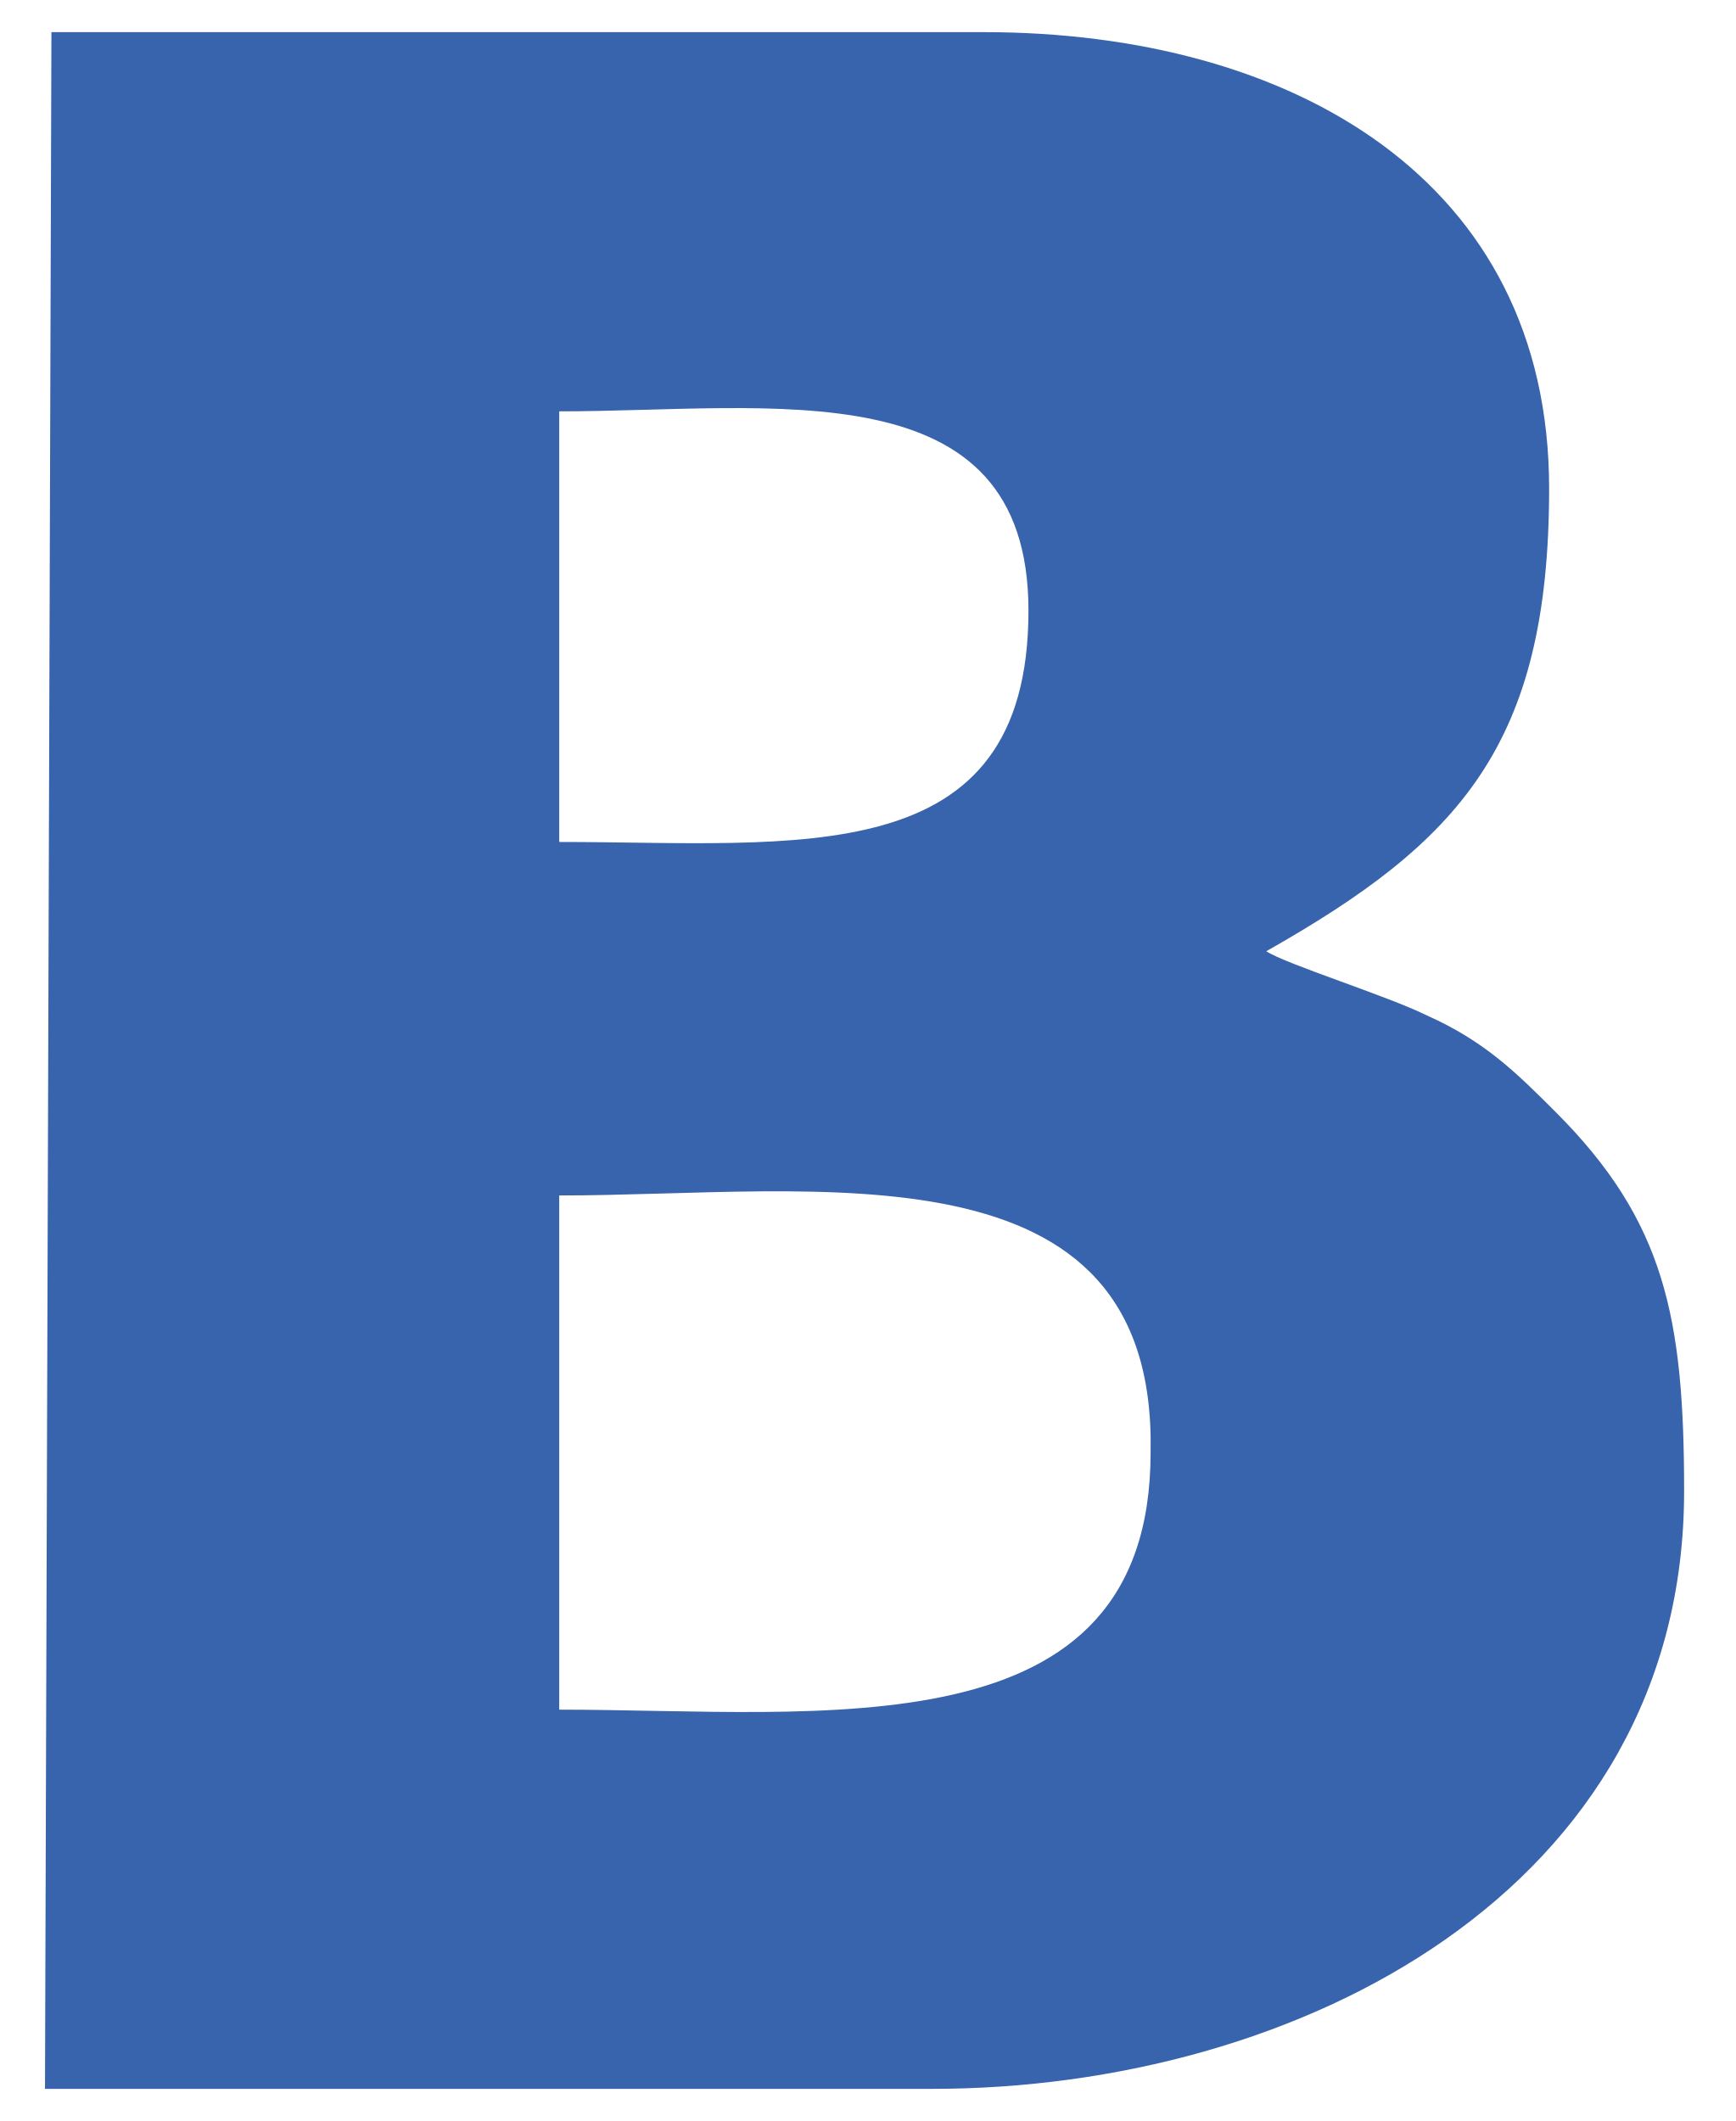
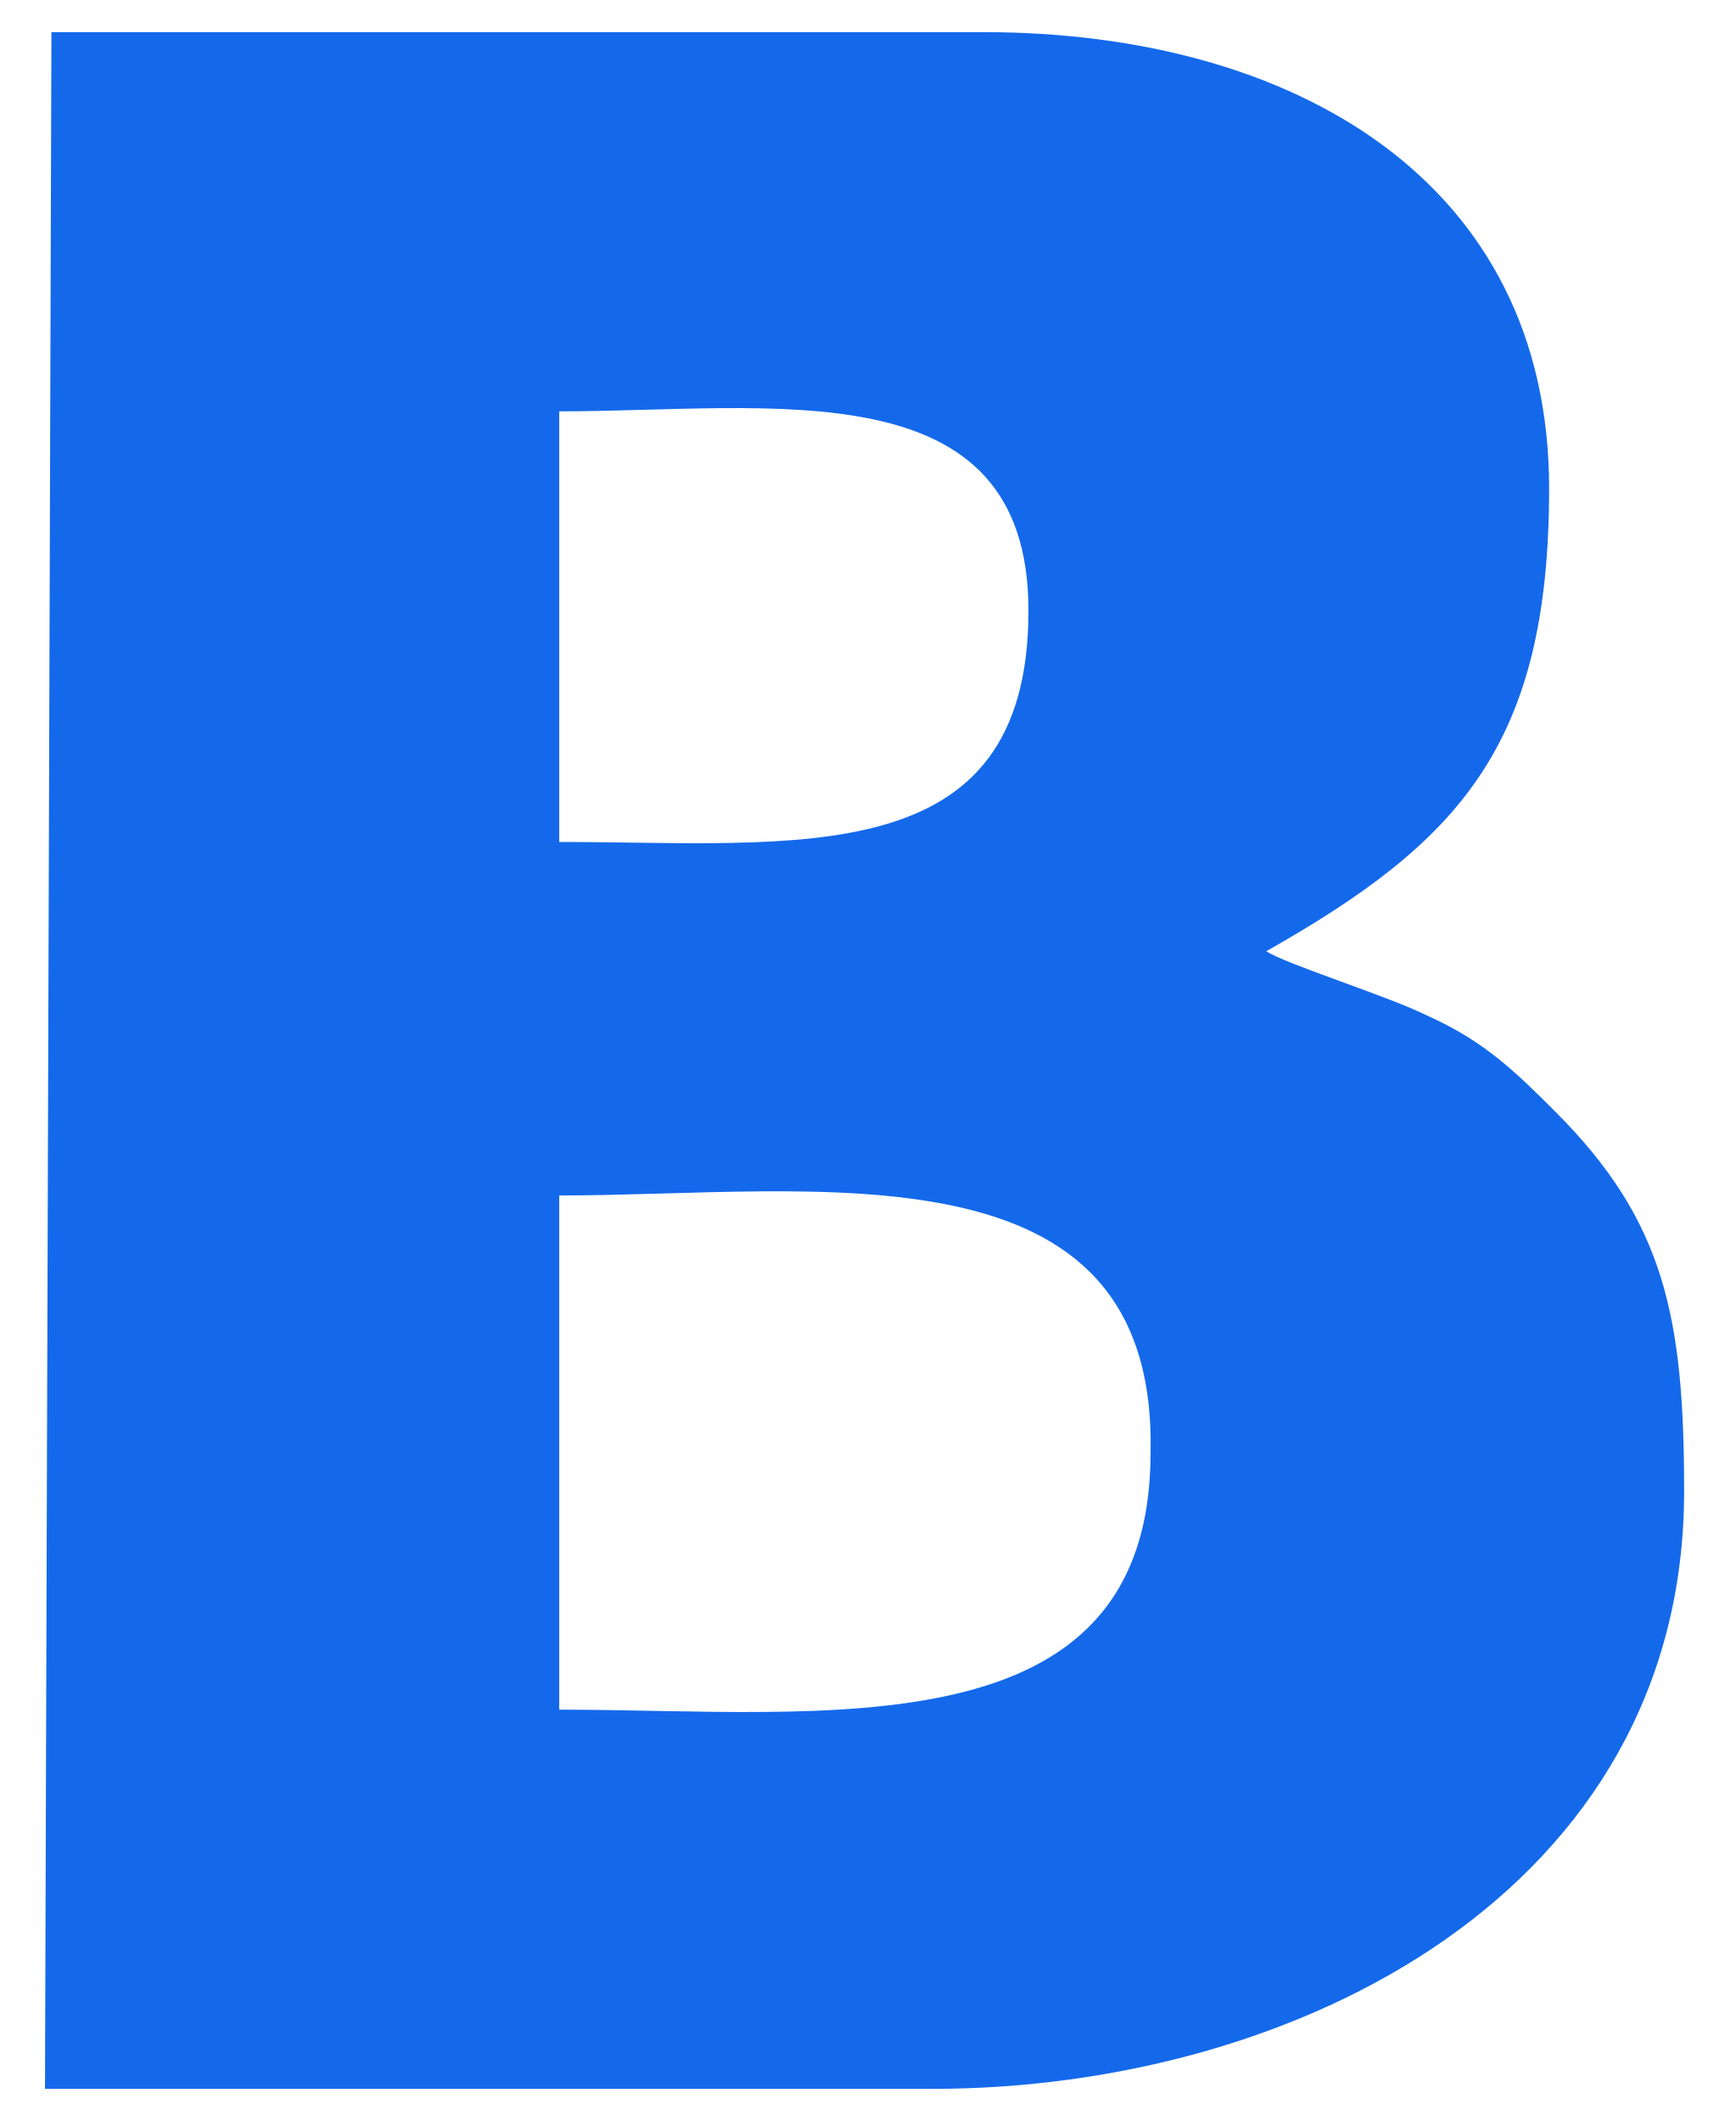
<svg xmlns="http://www.w3.org/2000/svg" version="1.1" id="Layer_1" x="0px" y="0px" viewBox="0 0 27 33" style="enable-background:new 0 0 27 33;" xml:space="preserve">
  <style type="text/css">
- 	.st0{fill-rule:evenodd;clip-rule:evenodd;fill:#3764AC;}
+ 	.st0{fill-rule:evenodd;clip-rule:evenodd;fill:#1469EB;}
</style>
  <g id="XMLID_2_">
    <path id="XMLID_3_" class="st0" d="M0.8,0.5h14.5c4.8,0,8.8,2.3,8.8,7.1c0,4-1.4,5.5-4.4,7.2c0.3,0.2,1.9,0.7,2.5,1   c0.9,0.4,1.4,0.9,2,1.5c1.7,1.7,2,3.2,2,5.9c0,6.2-6,9.3-11.7,9.3H0.7L0.8,0.5L0.8,0.5z M8.7,8.9l0,4.2c3.7,0,7.3,0.5,7.3-3.6   c0-3.8-4-3.1-7.3-3.1L8.7,8.9L8.7,8.9z M8.7,26.6c4.1,0,9.2,0.7,9.2-4c0.1-4.9-5.2-4-9.2-4L8.7,26.6L8.7,26.6z" />
  </g>
</svg>
